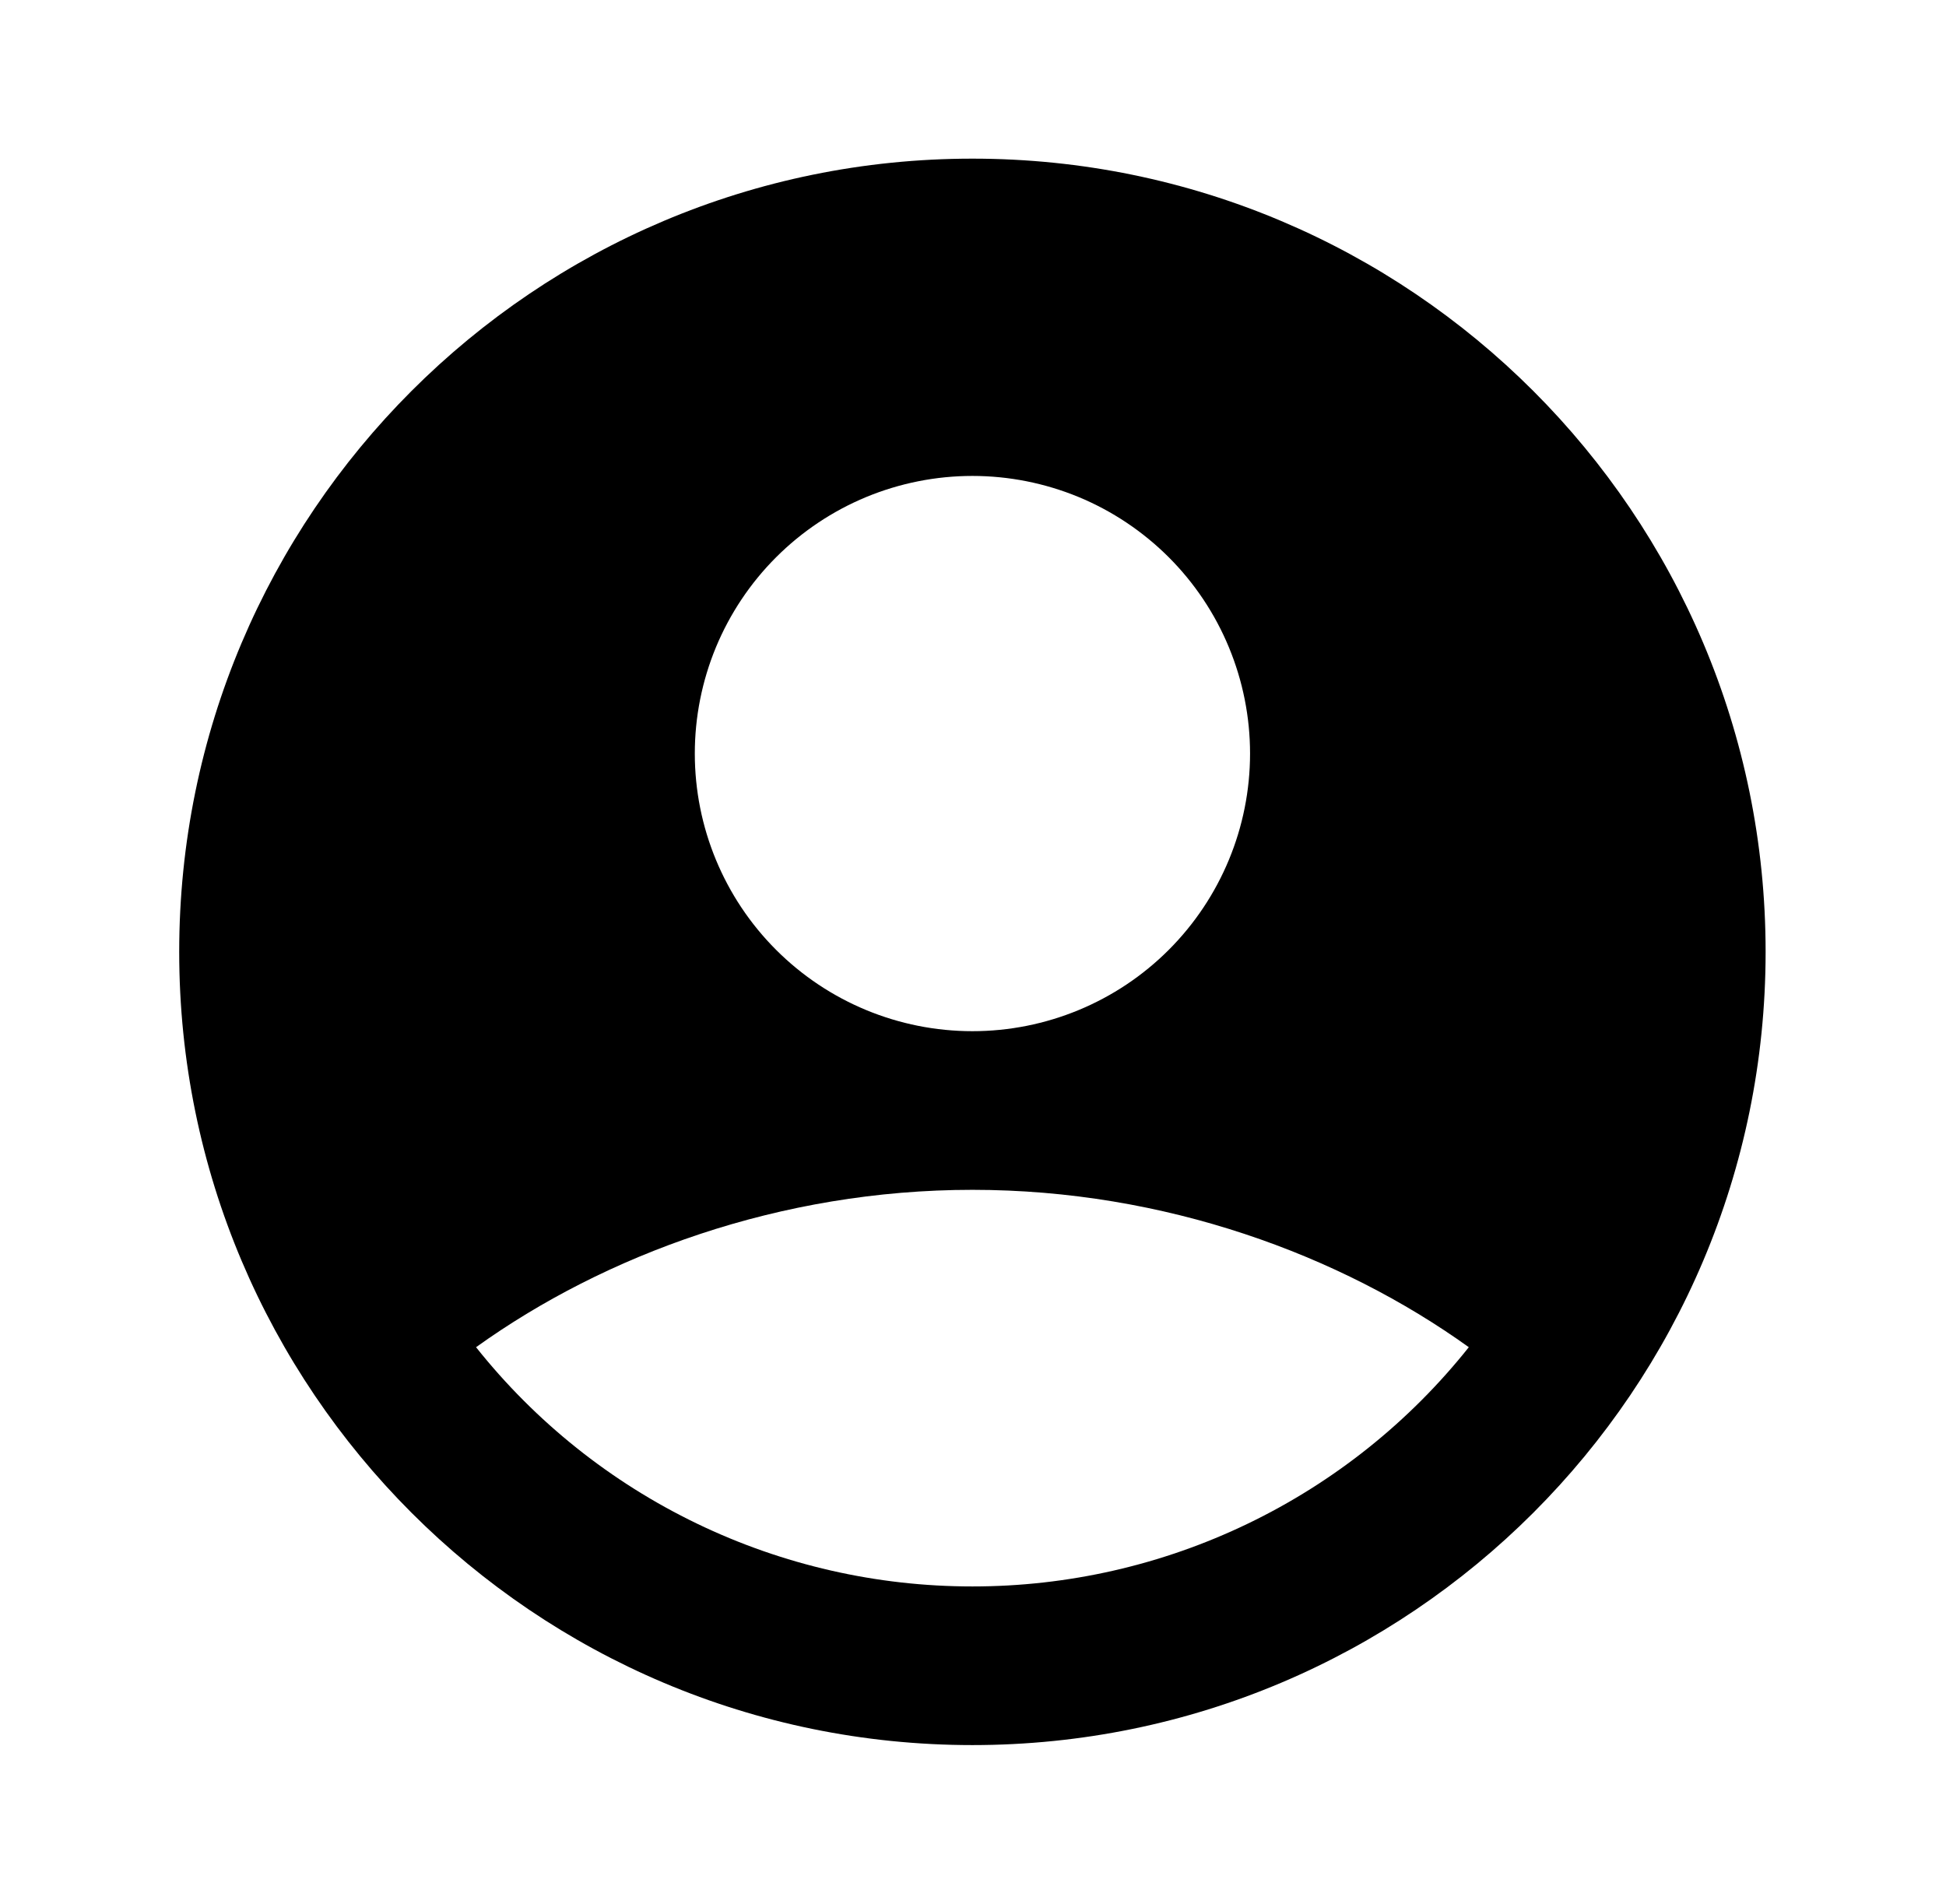
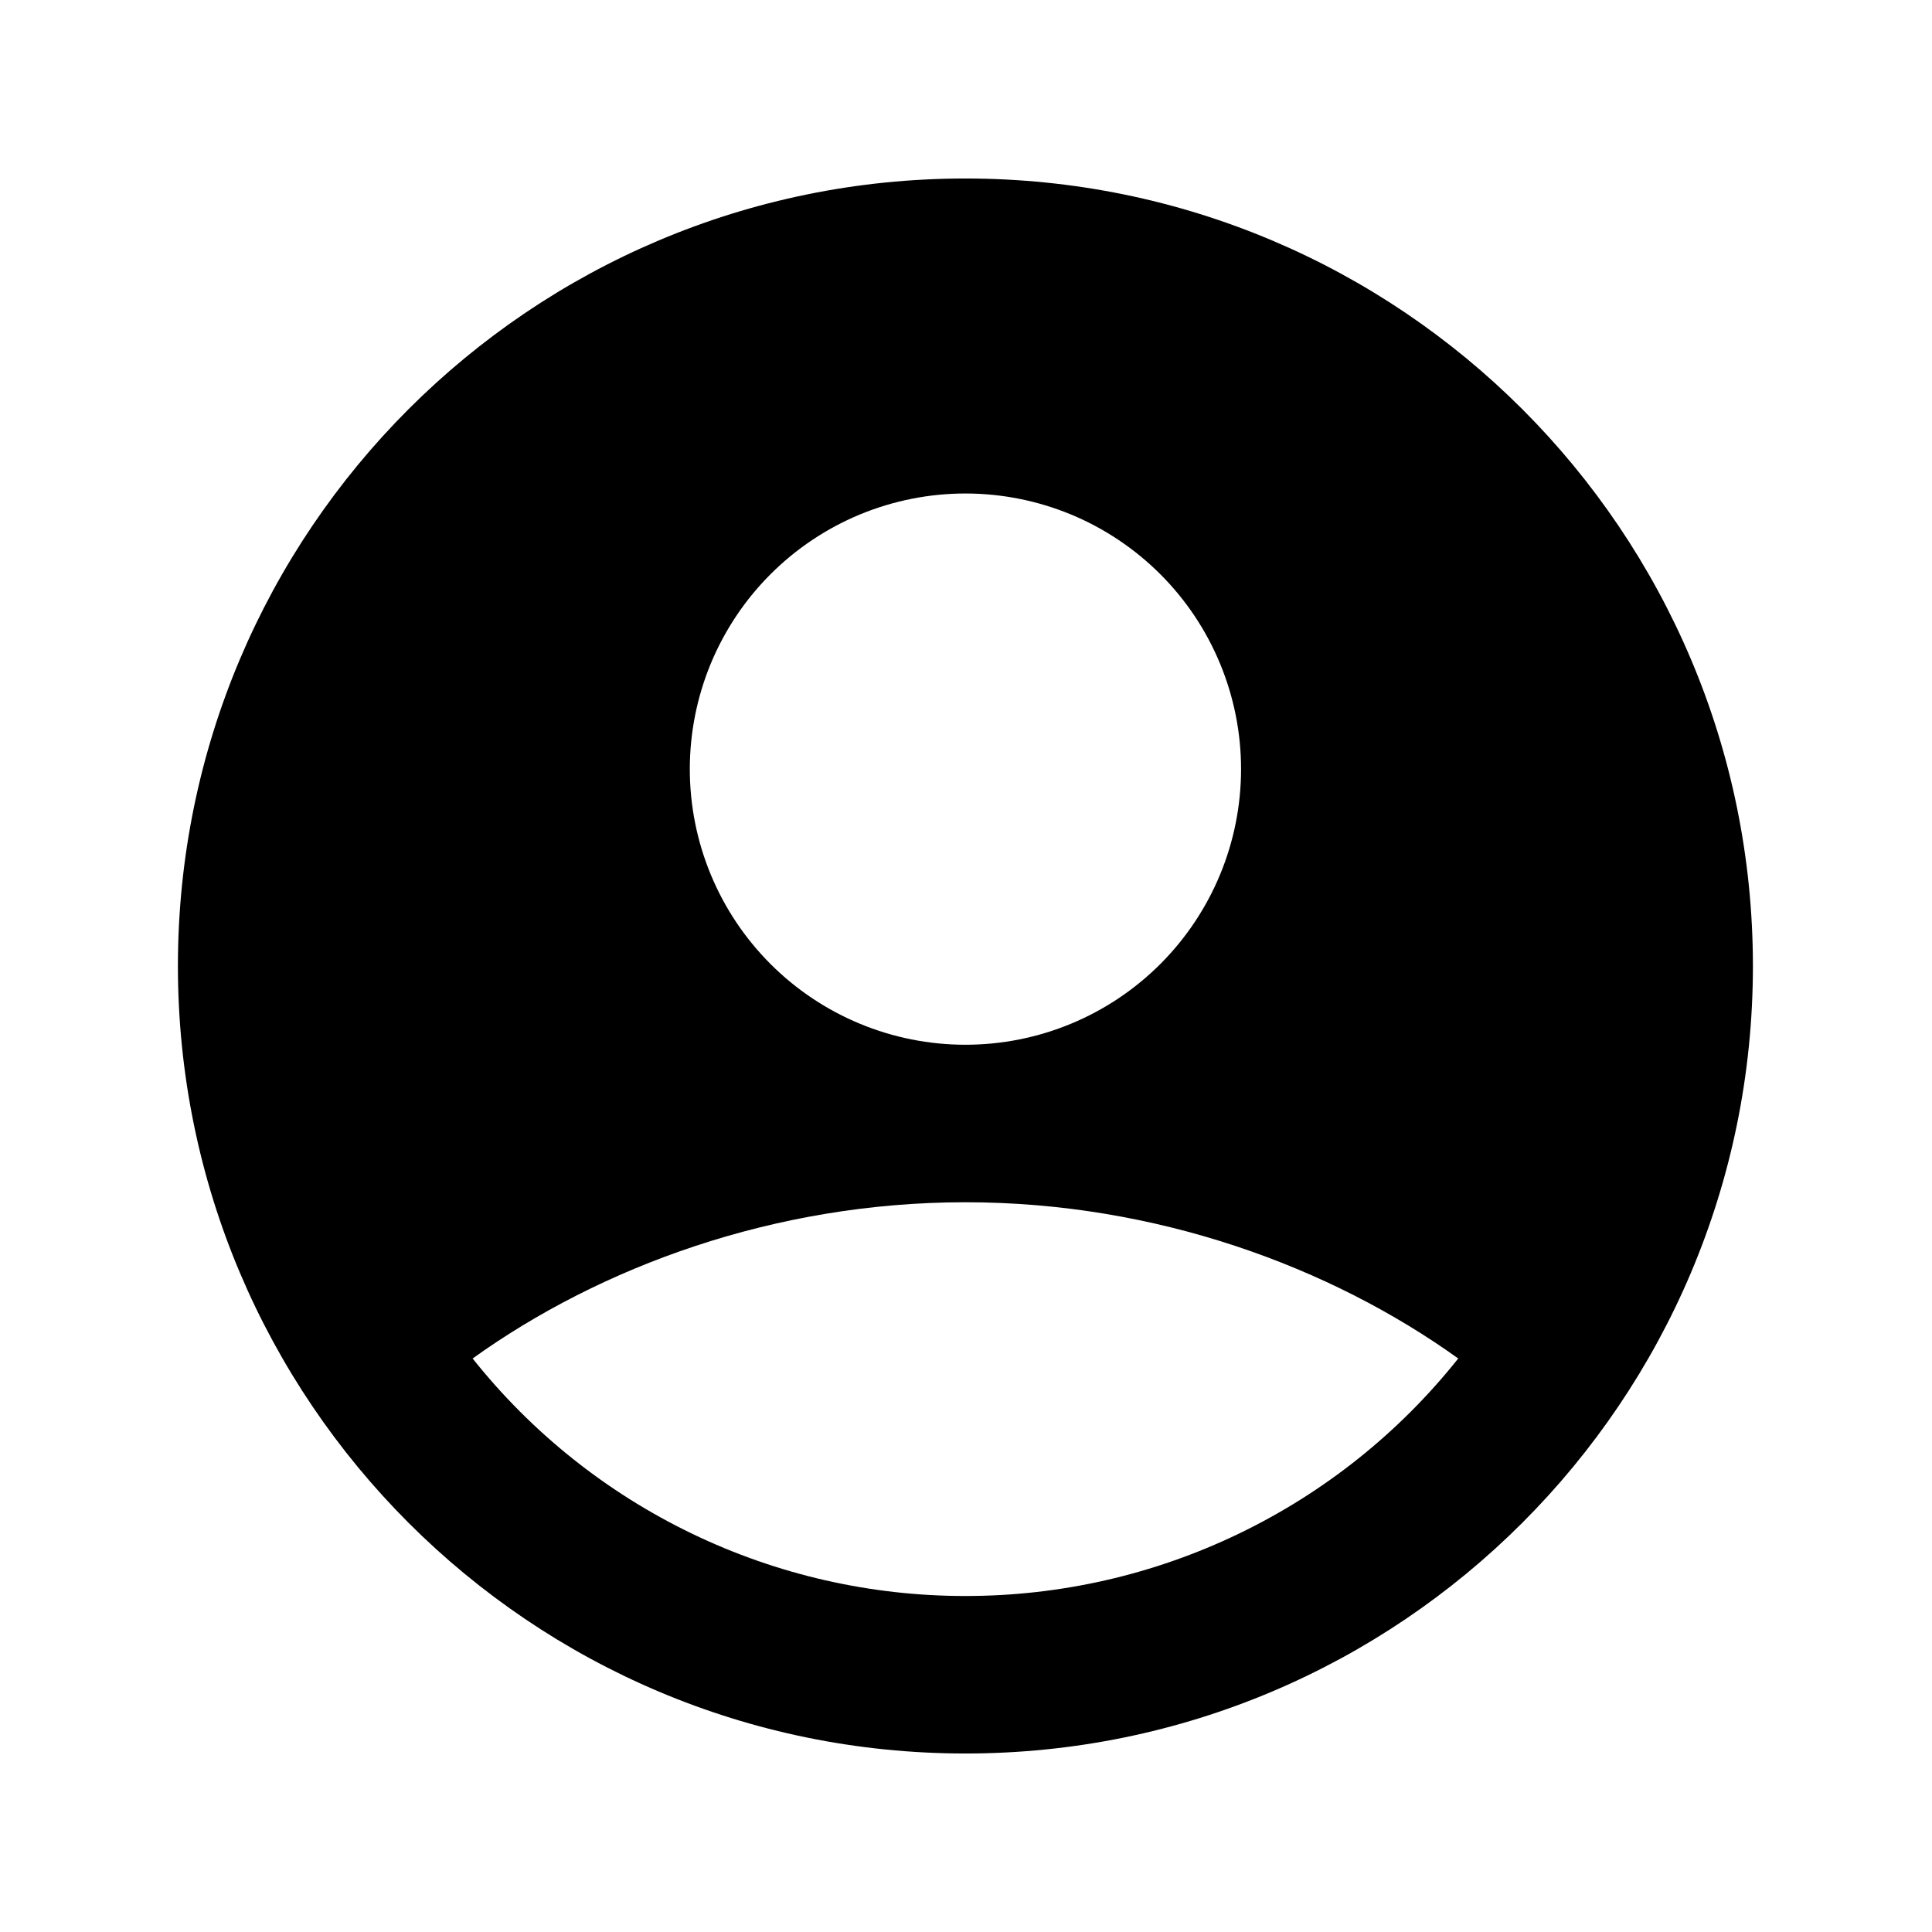
- <svg xmlns="http://www.w3.org/2000/svg" width="46" height="45" viewBox="0 0 46 45" fill="none">
+ <svg xmlns="http://www.w3.org/2000/svg" width="32" height="32" viewBox="0 0 46 45" fill="none">
  <path fill-rule="evenodd" clip-rule="evenodd" d="M22.986 3.75C12.631 3.75 4.236 12.144 4.236 22.5C4.236 32.856 12.631 41.25 22.986 41.25C33.342 41.25 41.736 32.856 41.736 22.5C41.736 12.144 33.342 3.75 22.986 3.75ZM16.424 17.812C16.424 16.951 16.594 16.097 16.923 15.301C17.253 14.505 17.737 13.781 18.346 13.172C18.955 12.563 19.679 12.079 20.475 11.749C21.271 11.42 22.125 11.25 22.986 11.25C23.848 11.25 24.701 11.42 25.498 11.749C26.294 12.079 27.017 12.563 27.627 13.172C28.236 13.781 28.72 14.505 29.049 15.301C29.379 16.097 29.549 16.951 29.549 17.812C29.549 19.553 28.857 21.222 27.627 22.453C26.396 23.684 24.727 24.375 22.986 24.375C21.246 24.375 19.577 23.684 18.346 22.453C17.115 21.222 16.424 19.553 16.424 17.812ZM34.72 31.845C33.316 33.61 31.532 35.035 29.5 36.014C27.468 36.994 25.242 37.501 22.986 37.5C20.731 37.501 18.504 36.994 16.473 36.014C14.441 35.035 12.657 33.61 11.253 31.845C14.292 29.664 18.439 28.125 22.986 28.125C27.533 28.125 31.681 29.664 34.72 31.845Z" fill="black" />
</svg>
